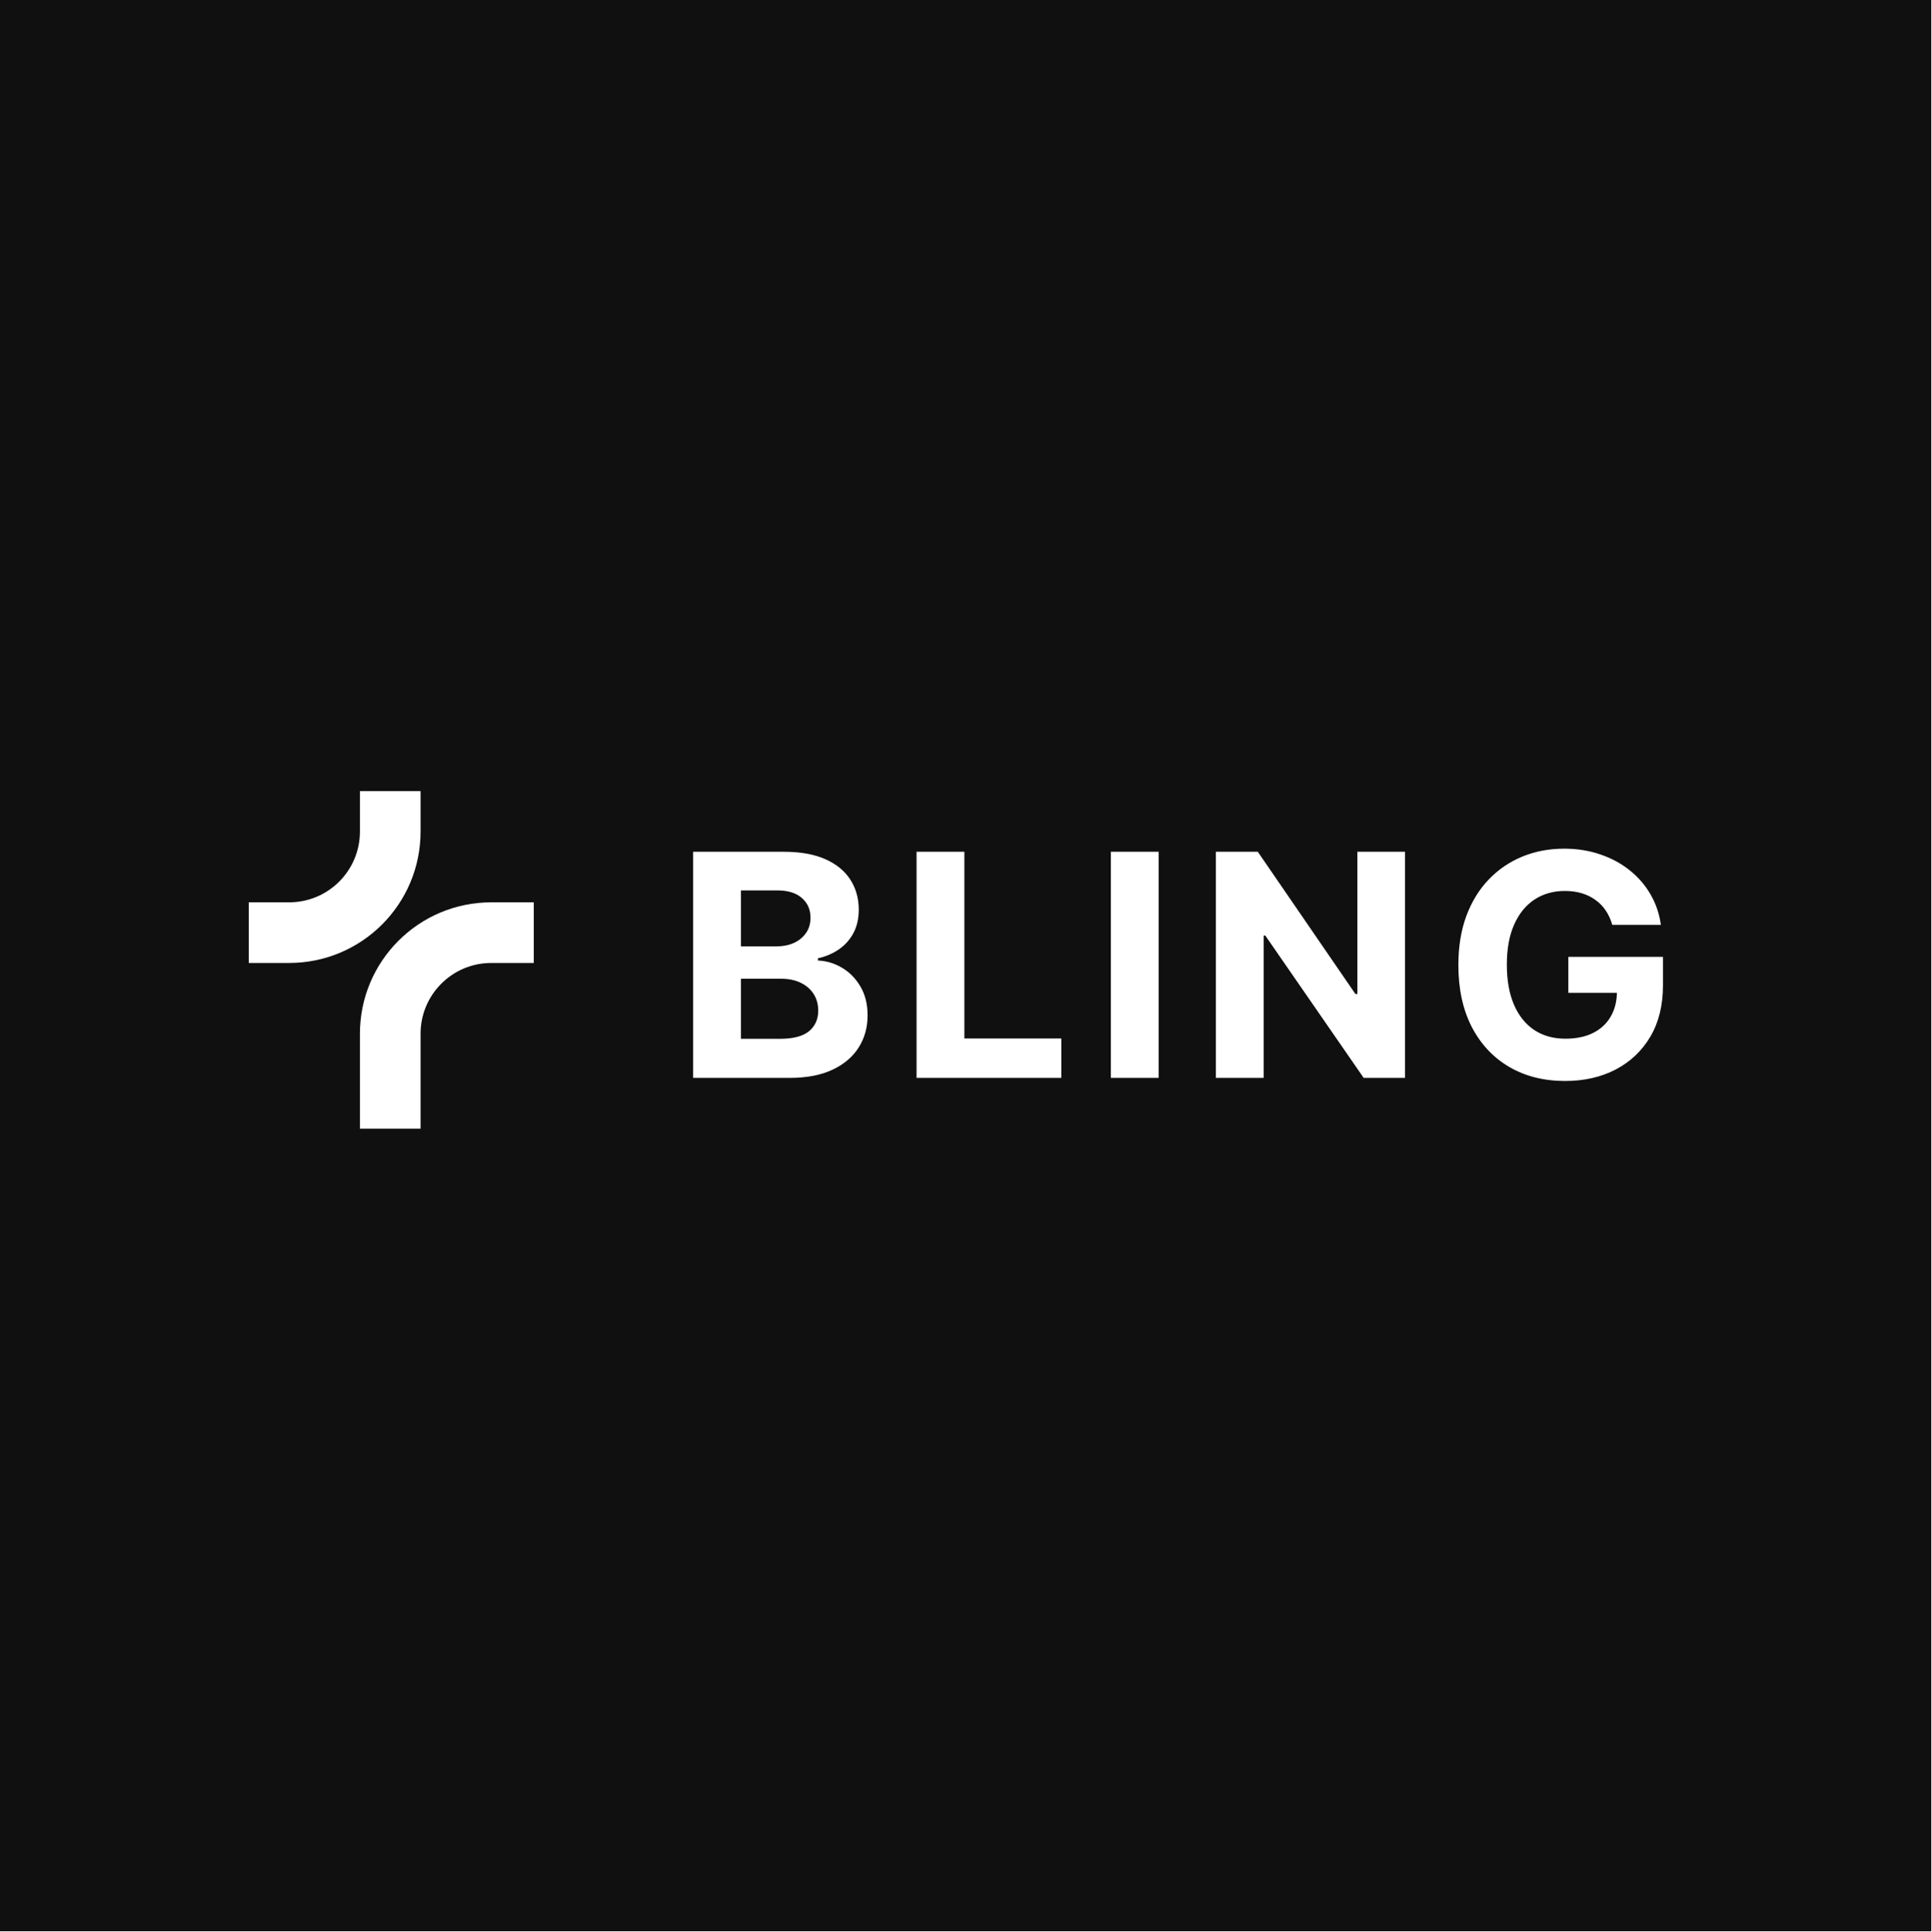
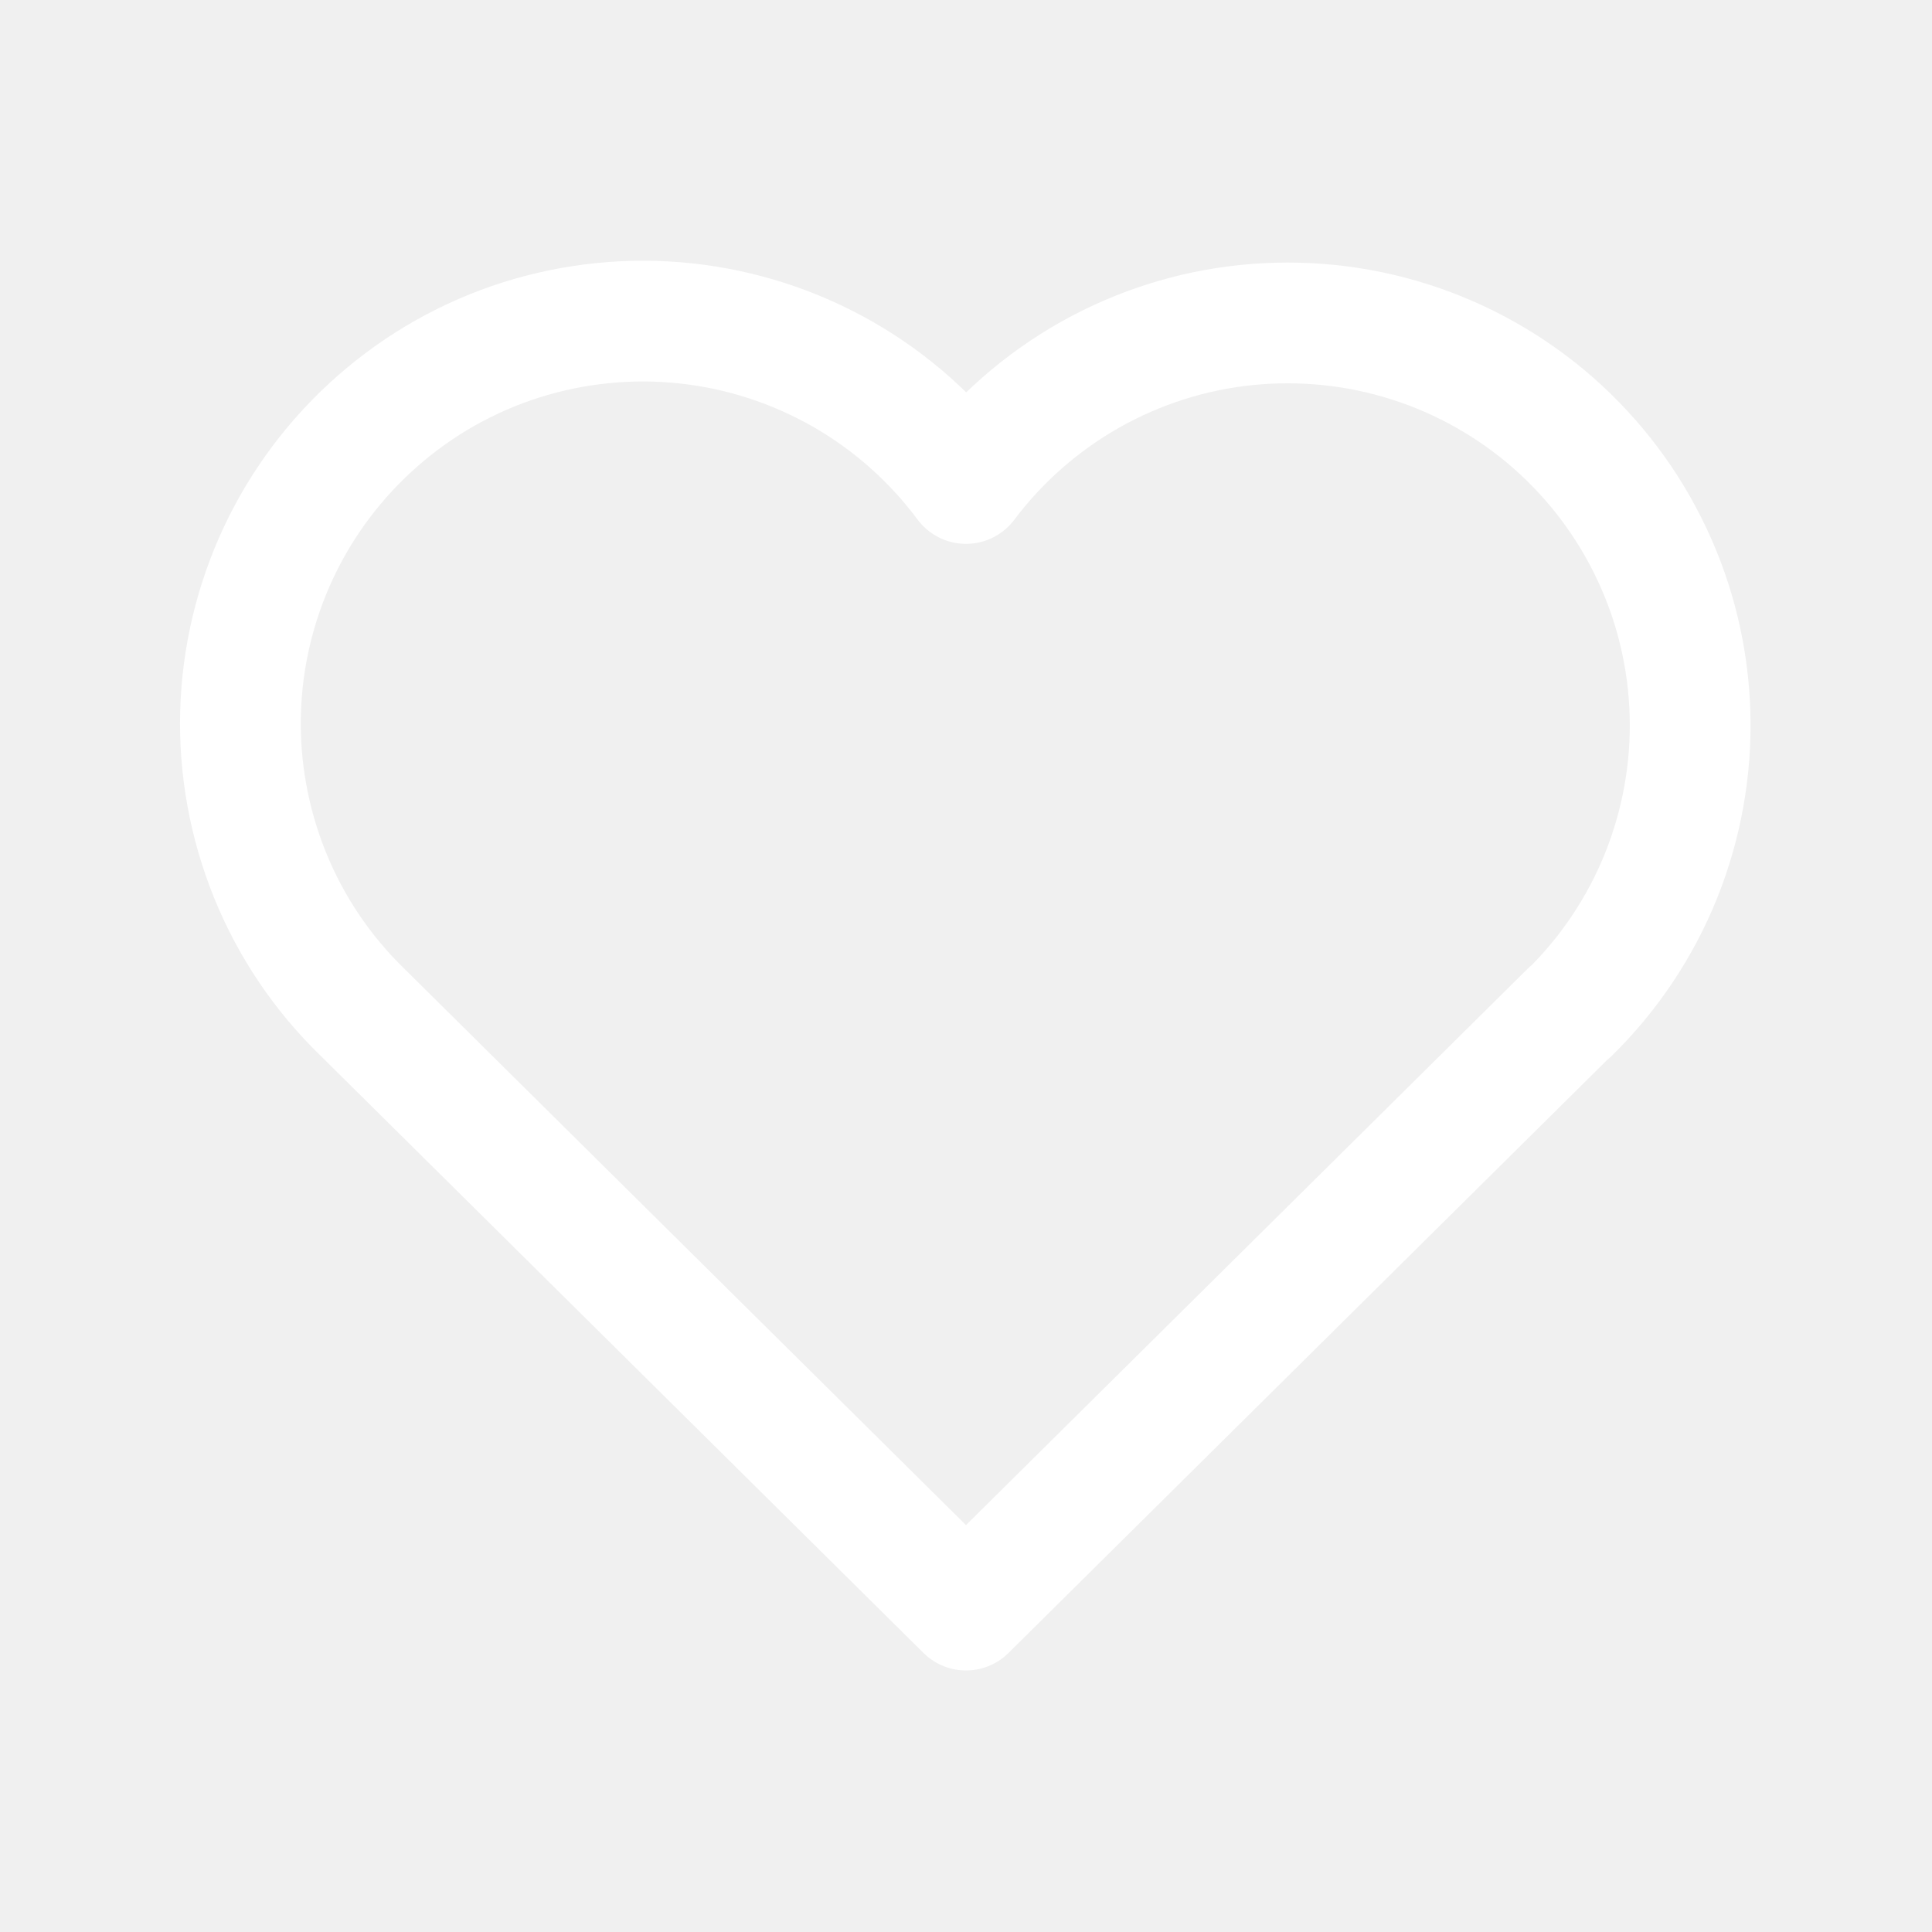
- <svg xmlns="http://www.w3.org/2000/svg" width="559" height="559" viewBox="0 0 559 559" fill="none">
-   <rect width="559" height="559" fill="#101010" />
-   <path fill-rule="evenodd" clip-rule="evenodd" d="M121.734 299.213V326.713H104.181V299.213C104.181 278.208 121.208 261.181 142.213 261.181H154.5V278.734H142.213C130.903 278.734 121.734 287.903 121.734 299.213Z" fill="white" />
-   <path fill-rule="evenodd" clip-rule="evenodd" d="M104.181 240.702V229H121.734V240.702C121.734 261.707 104.707 278.734 83.702 278.734H72V261.181H83.702C95.012 261.181 104.181 252.012 104.181 240.702Z" fill="white" />
-   <path d="M200.629 312V246.545H226.837C231.652 246.545 235.668 247.259 238.886 248.687C242.103 250.114 244.521 252.096 246.141 254.631C247.76 257.146 248.57 260.043 248.57 263.325C248.57 265.881 248.058 268.129 247.035 270.068C246.013 271.986 244.606 273.562 242.817 274.798C241.048 276.013 239.024 276.876 236.744 277.387V278.026C239.237 278.133 241.57 278.836 243.744 280.136C245.938 281.435 247.717 283.257 249.081 285.601C250.445 287.923 251.126 290.693 251.126 293.911C251.126 297.384 250.263 300.484 248.538 303.211C246.833 305.917 244.308 308.058 240.963 309.635C237.618 311.212 233.495 312 228.594 312H200.629ZM214.468 300.686H225.75C229.606 300.686 232.419 299.951 234.187 298.481C235.956 296.989 236.84 295.008 236.84 292.536C236.84 290.725 236.403 289.127 235.53 287.742C234.656 286.357 233.41 285.271 231.79 284.482C230.192 283.694 228.285 283.3 226.07 283.3H214.468V300.686ZM214.468 273.935H224.727C226.624 273.935 228.307 273.605 229.777 272.945C231.268 272.263 232.44 271.304 233.293 270.068C234.166 268.832 234.603 267.352 234.603 265.626C234.603 263.261 233.761 261.354 232.078 259.905C230.416 258.456 228.051 257.732 224.983 257.732H214.468V273.935ZM265.301 312V246.545H279.14V300.59H307.201V312H265.301ZM335.374 246.545V312H321.536V246.545H335.374ZM406.678 246.545V312H394.725L366.248 270.803H365.769V312H351.93V246.545H364.075L392.328 287.71H392.903V246.545H406.678ZM466.684 267.703C466.236 266.148 465.608 264.773 464.798 263.58C463.989 262.366 462.998 261.343 461.826 260.512C460.675 259.66 459.354 259.01 457.863 258.562C456.393 258.115 454.763 257.891 452.973 257.891C449.628 257.891 446.687 258.722 444.152 260.384C441.638 262.046 439.677 264.464 438.271 267.639C436.865 270.793 436.162 274.649 436.162 279.209C436.162 283.768 436.854 287.646 438.239 290.842C439.624 294.038 441.584 296.478 444.12 298.161C446.655 299.823 449.649 300.654 453.101 300.654C456.233 300.654 458.907 300.1 461.123 298.992C463.36 297.863 465.065 296.276 466.236 294.23C467.43 292.185 468.026 289.766 468.026 286.975L470.839 287.391H453.964V276.972H481.354V285.217C481.354 290.97 480.139 295.913 477.71 300.047C475.281 304.159 471.936 307.334 467.675 309.571C463.413 311.787 458.534 312.895 453.037 312.895C446.9 312.895 441.51 311.542 436.865 308.836C432.22 306.109 428.598 302.241 425.998 297.234C423.42 292.206 422.131 286.24 422.131 279.337C422.131 274.031 422.898 269.301 424.432 265.146C425.988 260.97 428.161 257.433 430.952 254.536C433.743 251.638 436.993 249.433 440.7 247.92C444.408 246.407 448.424 245.651 452.749 245.651C456.457 245.651 459.908 246.194 463.104 247.281C466.3 248.346 469.134 249.859 471.606 251.819C474.099 253.779 476.133 256.112 477.71 258.818C479.287 261.503 480.299 264.464 480.746 267.703H466.684Z" fill="white" />
+ <svg xmlns="http://www.w3.org/2000/svg" width="16" height="16" viewBox="0 0 16 16" fill="none">
+   <g clip-path="url(#clip0_23_11180)">
+     <path d="M13 8.381L8 13.334L3 8.381C2.67 8.061 2.41 7.675 2.237 7.249C2.064 6.822 1.98 6.365 1.992 5.905C2.004 5.445 2.112 4.992 2.307 4.576C2.503 4.159 2.783 3.788 3.129 3.485C3.475 3.181 3.88 2.953 4.319 2.814C4.758 2.676 5.221 2.629 5.678 2.678C6.136 2.727 6.578 2.87 6.978 3.098C7.377 3.326 7.725 3.635 8 4.004C8.276 3.637 8.624 3.332 9.023 3.106C9.423 2.88 9.864 2.739 10.32 2.692C10.777 2.645 11.238 2.692 11.675 2.831C12.112 2.97 12.516 3.198 12.861 3.5C13.206 3.803 13.485 4.173 13.68 4.588C13.876 5.003 13.983 5.454 13.996 5.913C14.009 6.371 13.927 6.827 13.756 7.253C13.585 7.678 13.327 8.064 13 8.385" stroke="white" stroke-linecap="round" stroke-linejoin="round" />
+   </g>
+   <defs>
+     <clipPath id="clip0_23_11180">
+       <rect width="16" height="16" fill="white" />
+     </clipPath>
+   </defs>
</svg>
